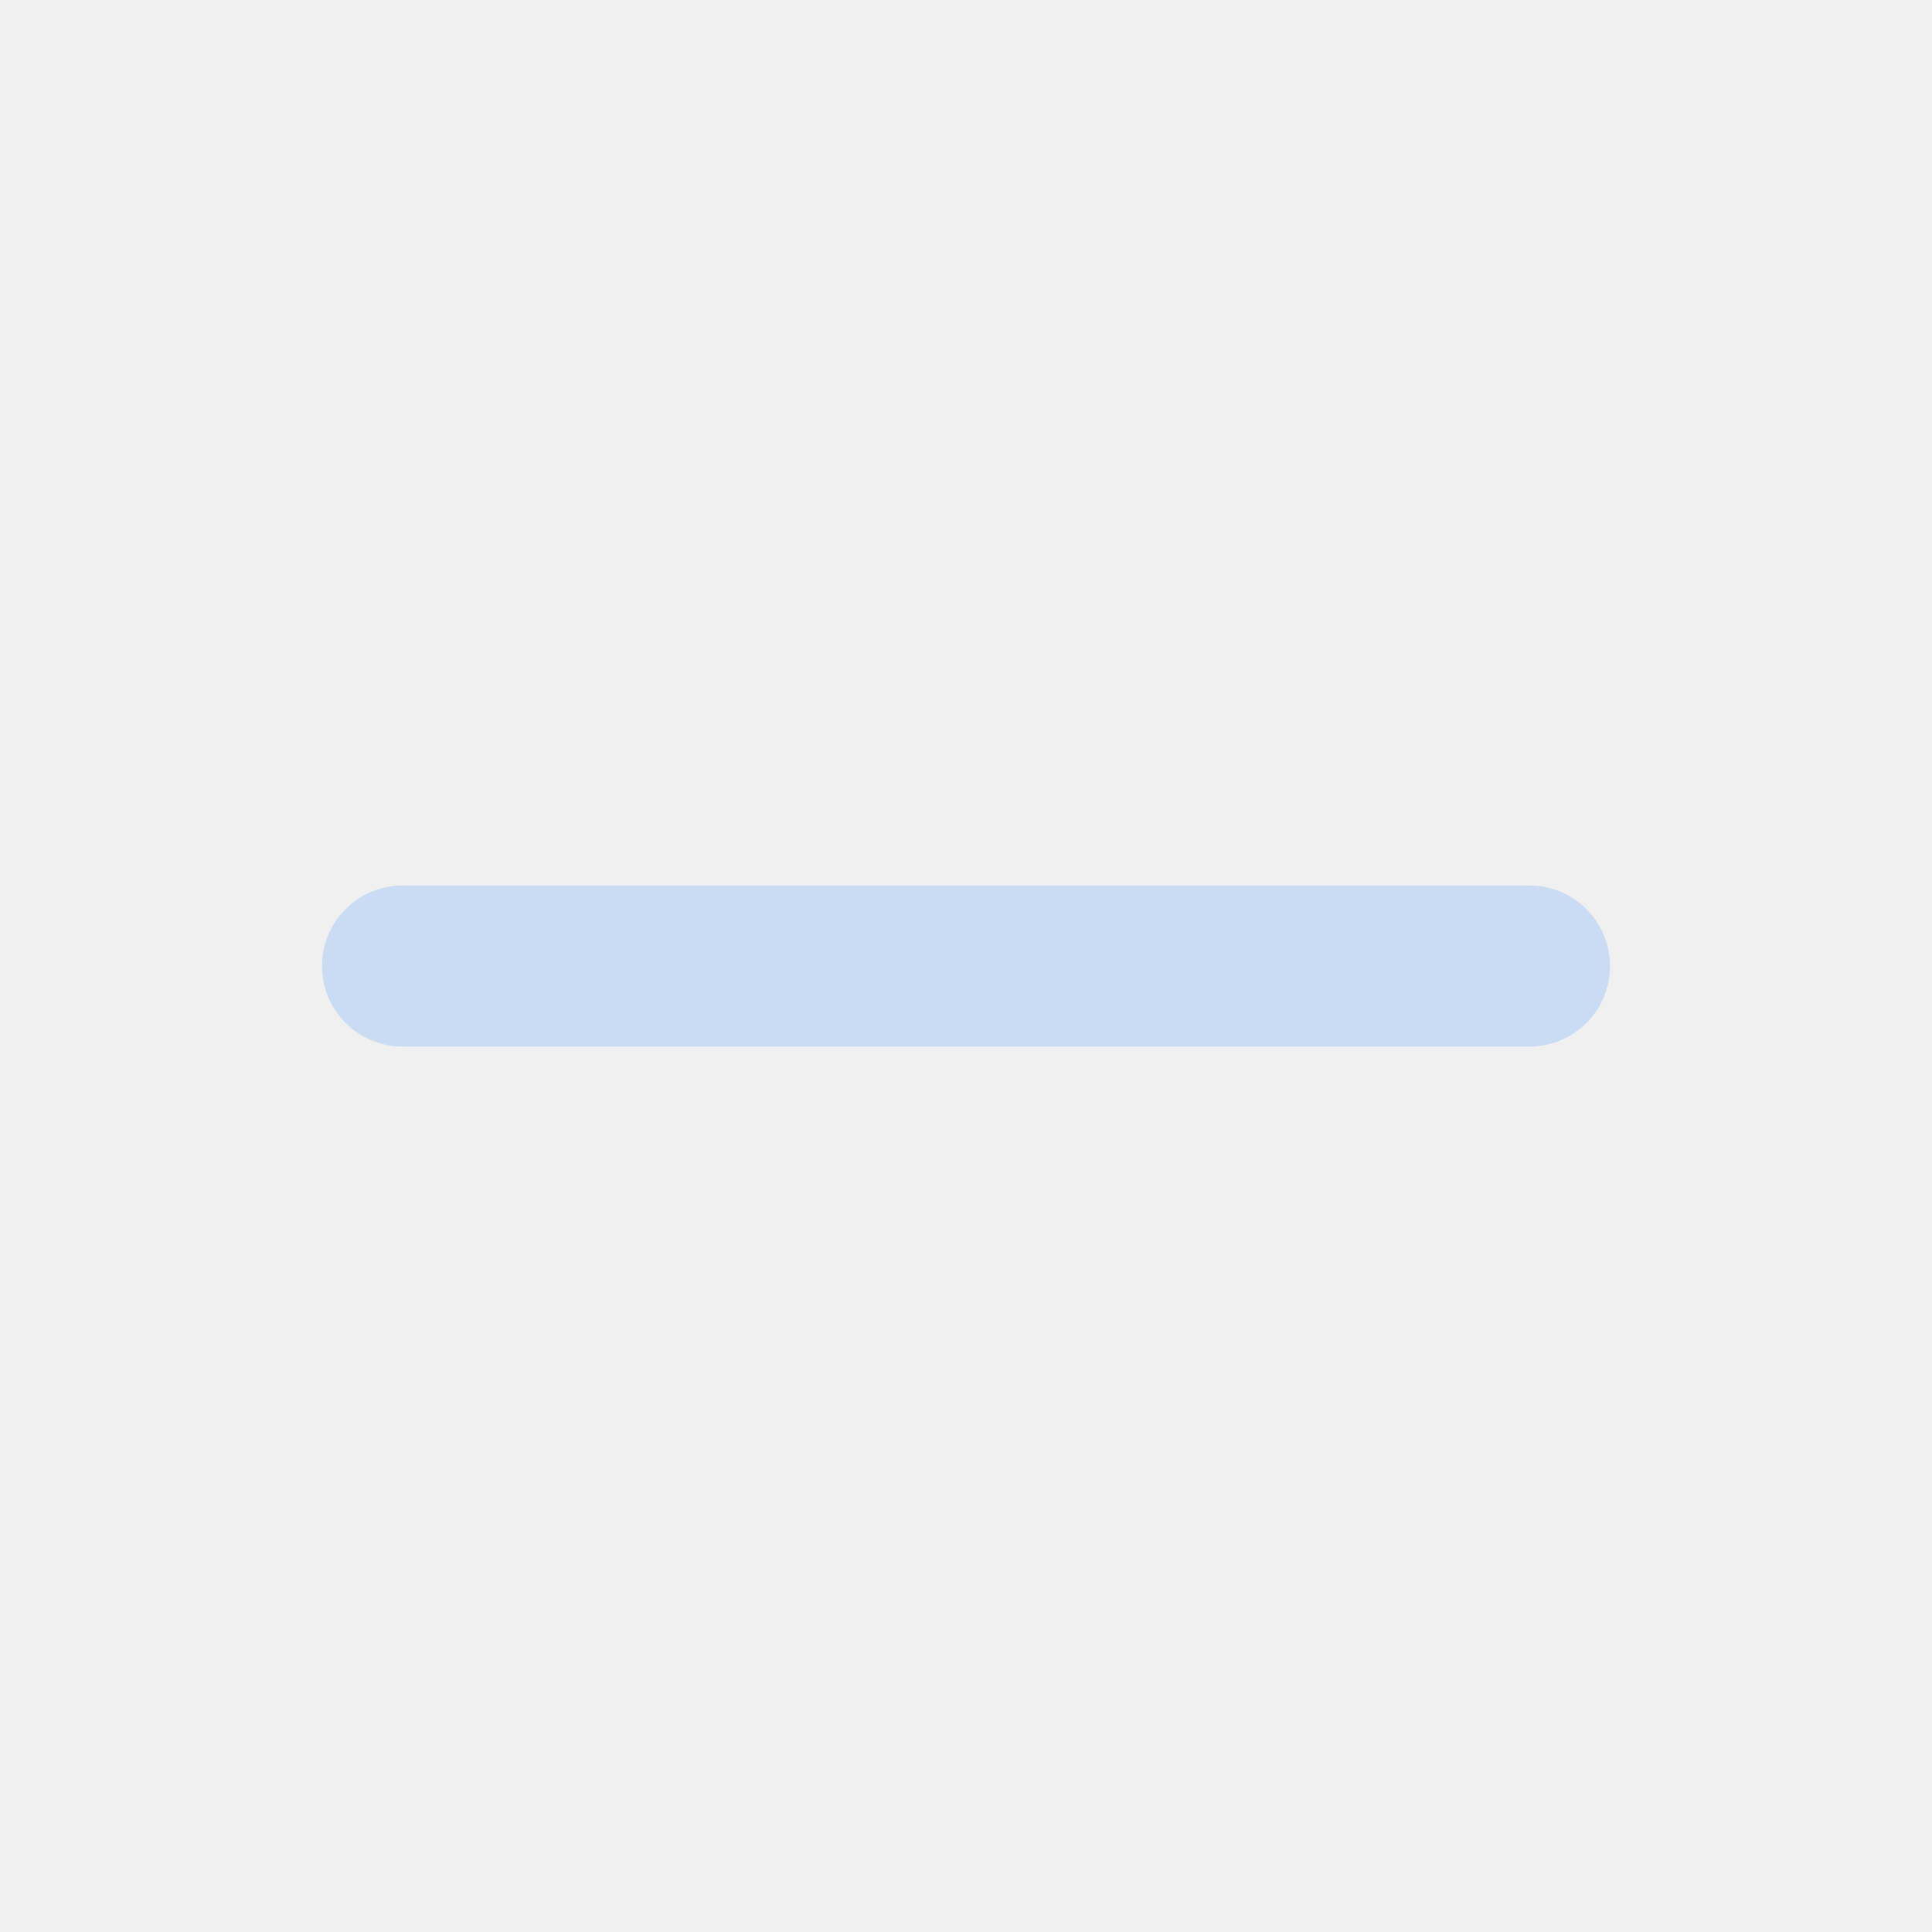
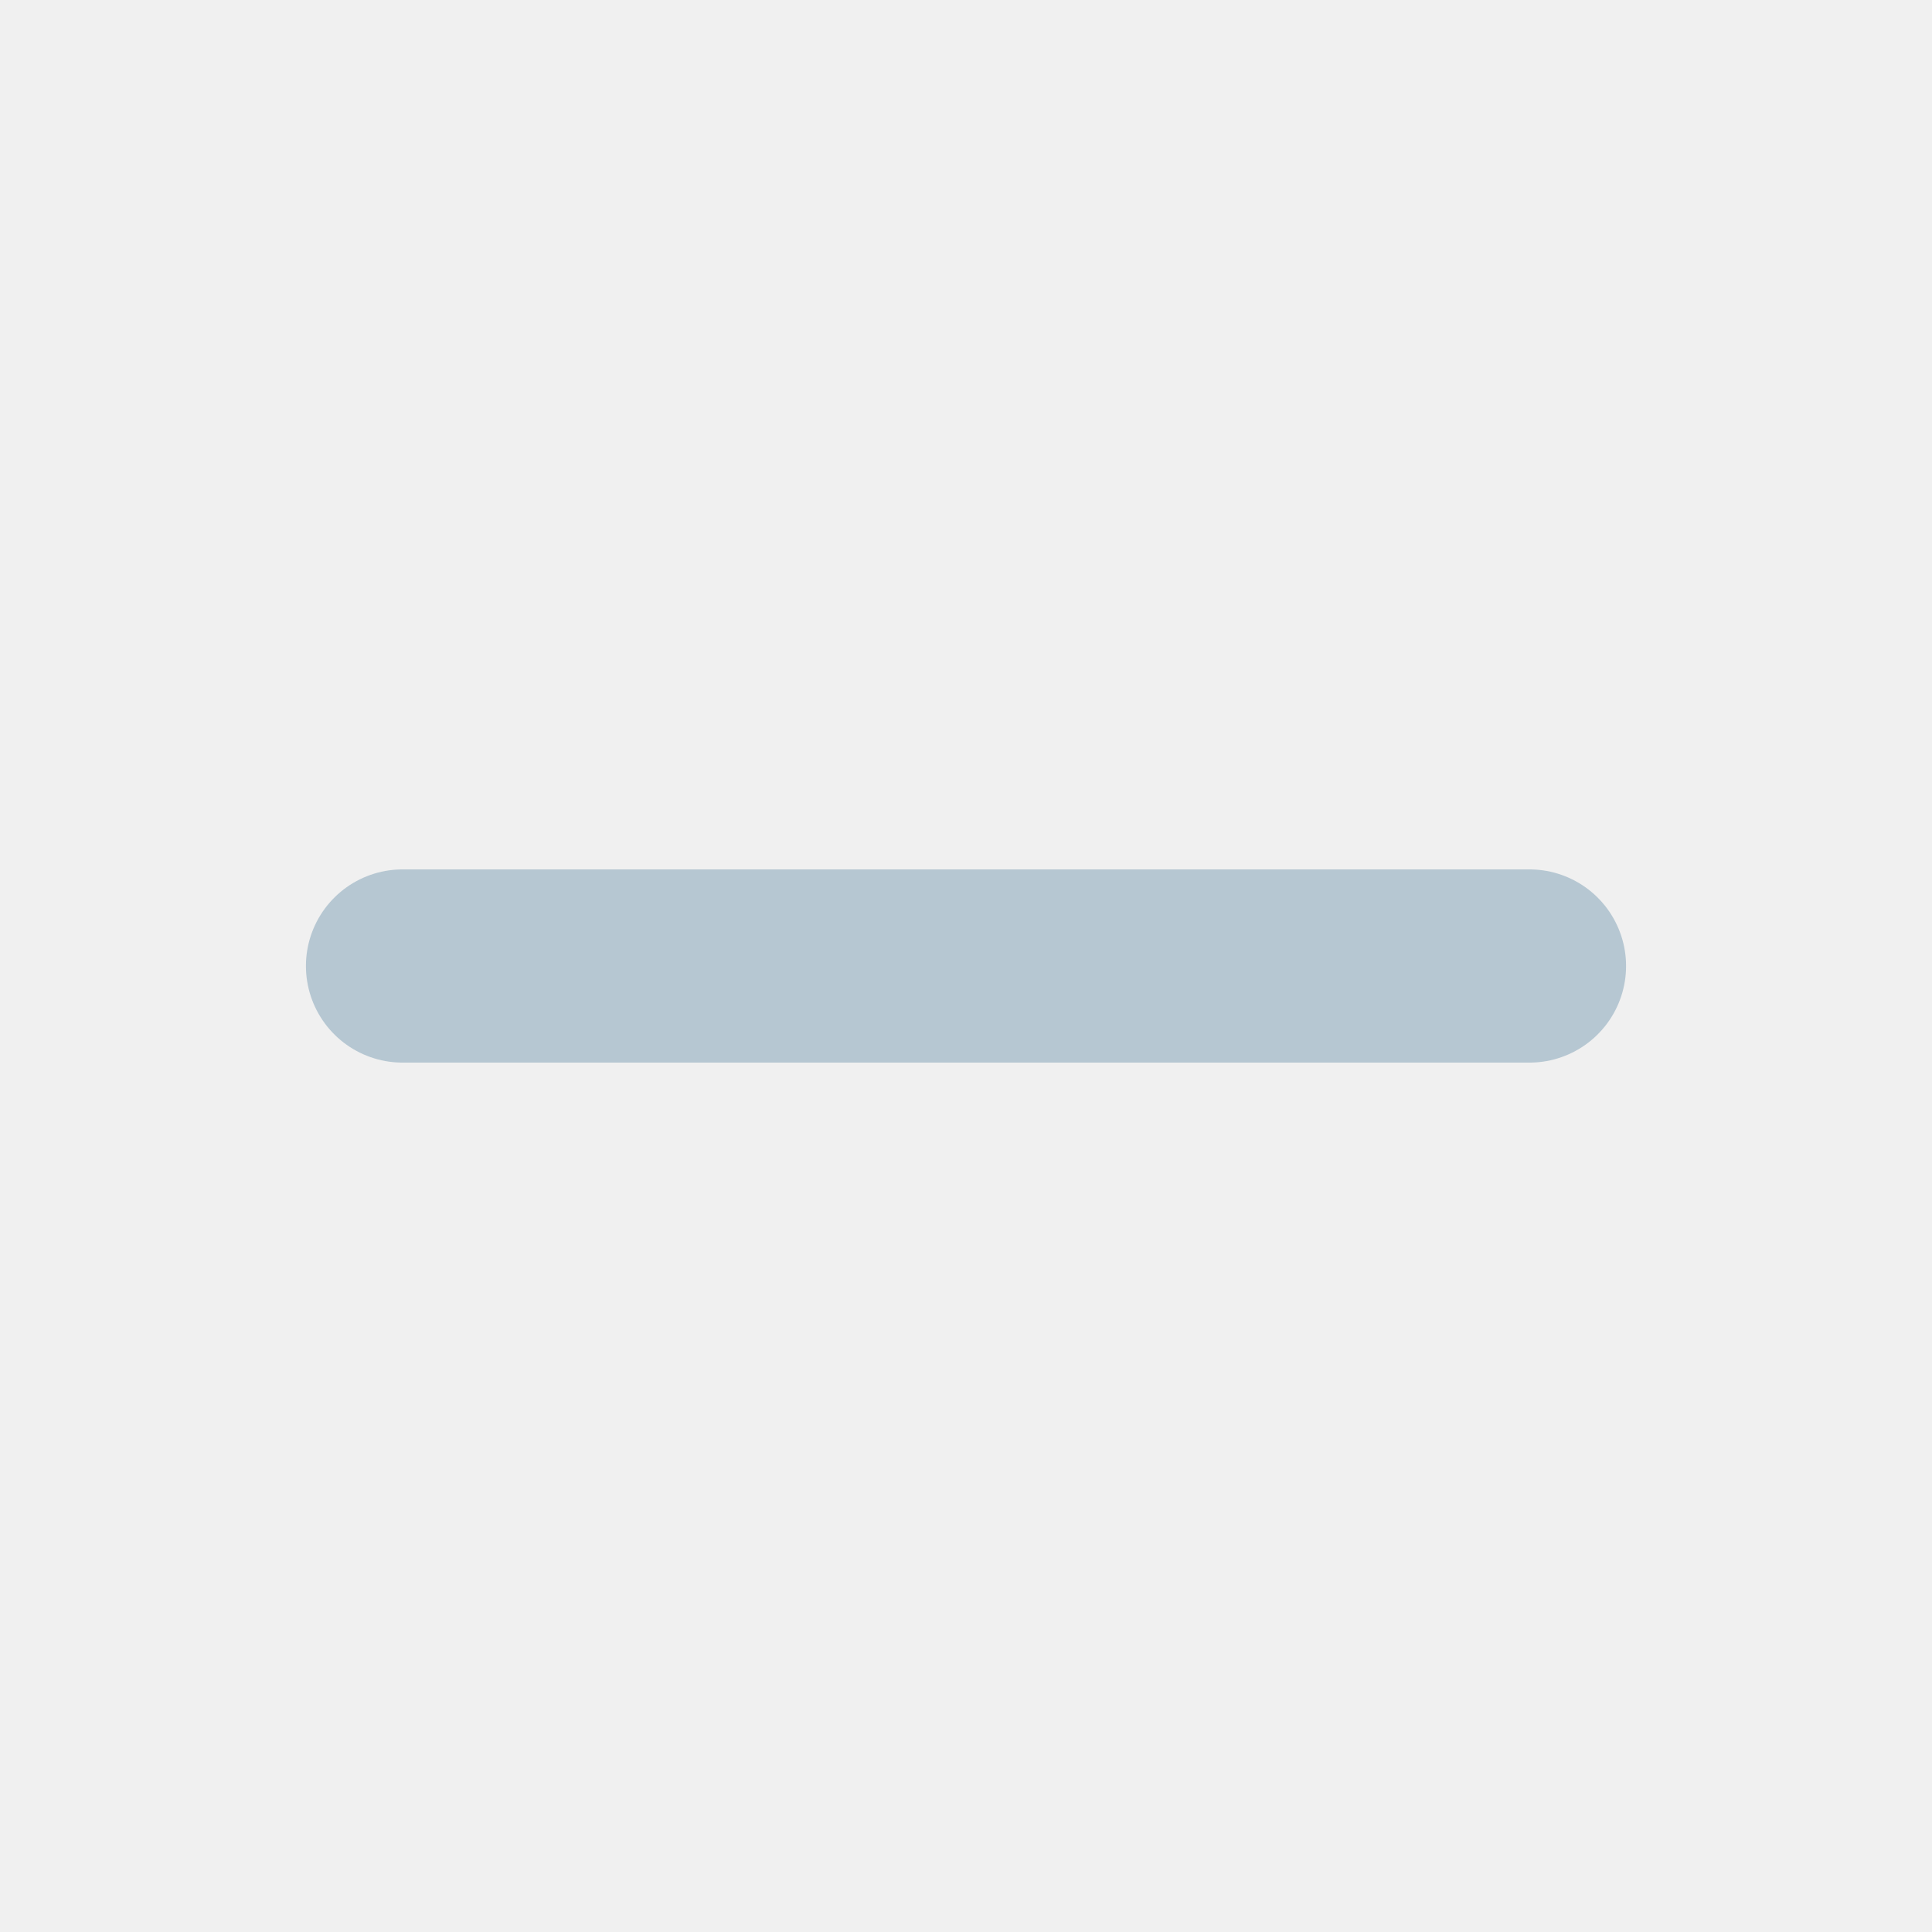
- <svg xmlns="http://www.w3.org/2000/svg" width="24" height="24" viewBox="0 0 24 24" fill="none">
-   <g clip-path="url(#clip0_280_1173)">
-     <path d="M5 12H19" stroke="#CADBF4" stroke-width="2" stroke-linecap="round" stroke-linejoin="round" />
+ <svg xmlns="http://www.w3.org/2000/svg" width="20" height="20" viewBox="0 0 20 20" fill="none">
+   <g clip-path="url(#clip0_624_15093)">
+     <path d="M4.167 10H15.833" stroke="#B6C7D2" stroke-width="2" stroke-linecap="round" stroke-linejoin="round" />
  </g>
  <defs>
-     <clipPath id="clip0_280_1173">
-       <rect width="24" height="24" fill="white" />
+     <clipPath id="clip0_624_15093">
+       <rect width="20" height="20" fill="white" />
    </clipPath>
  </defs>
</svg>
